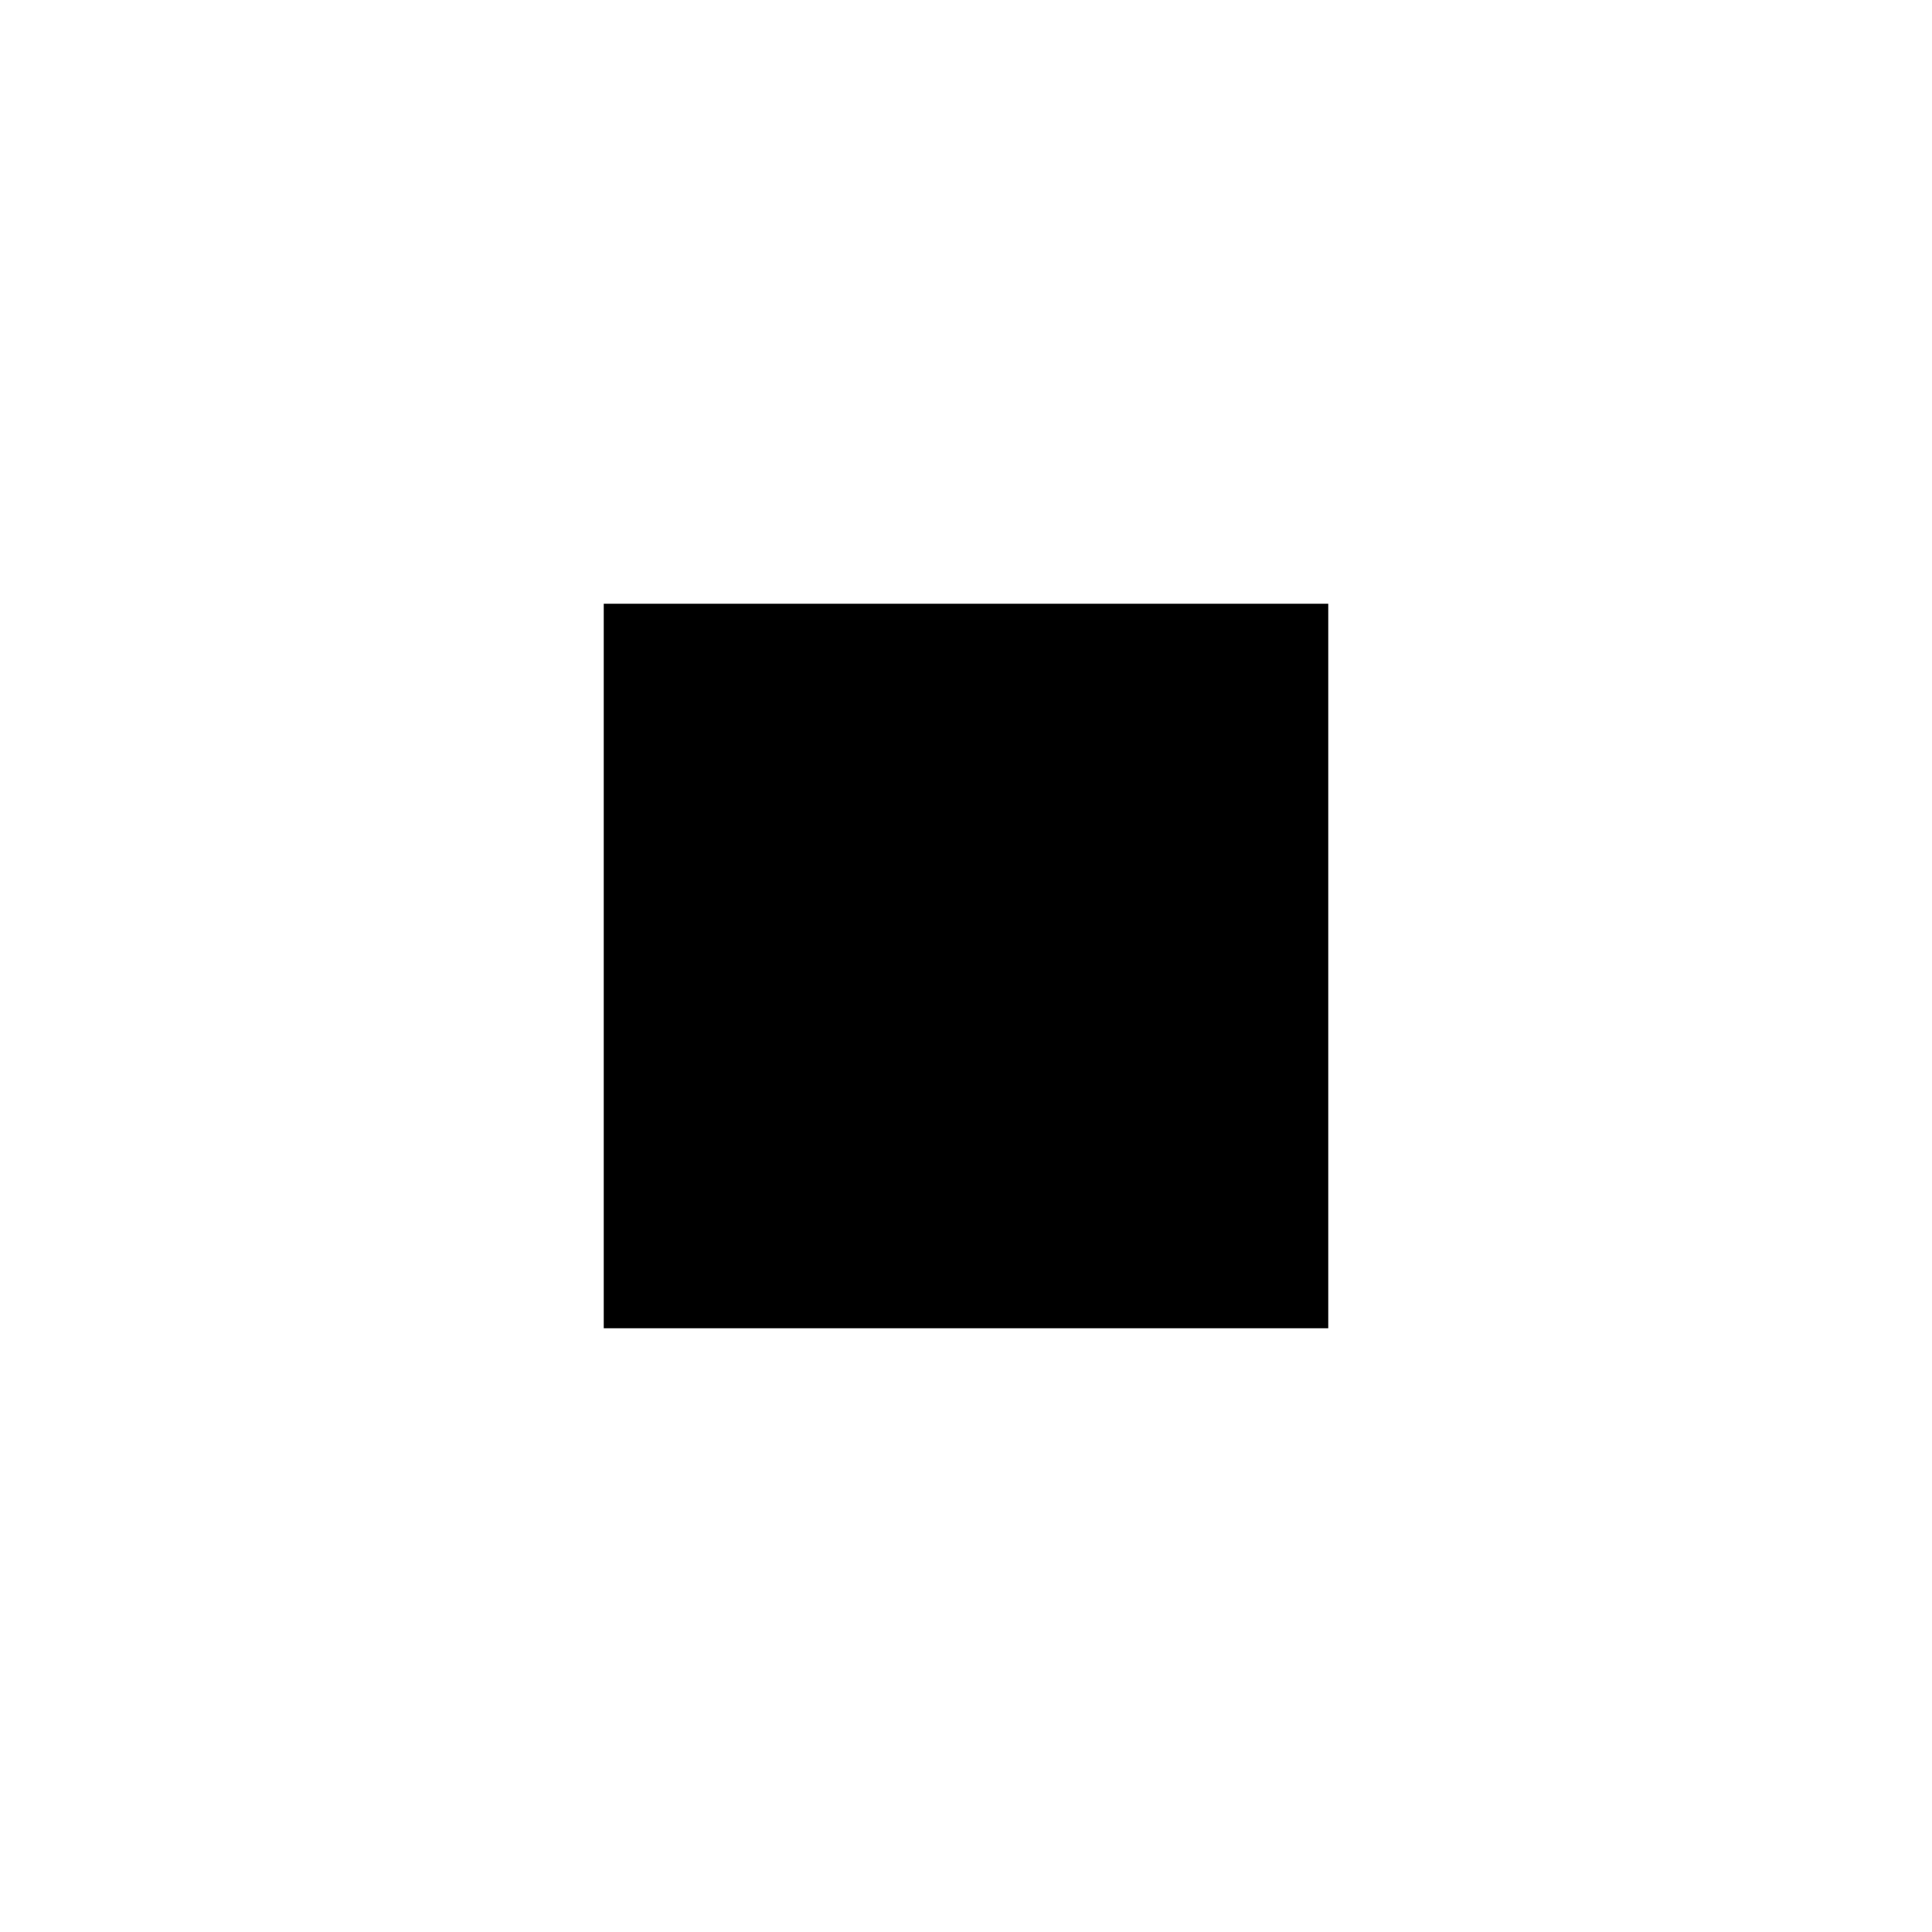
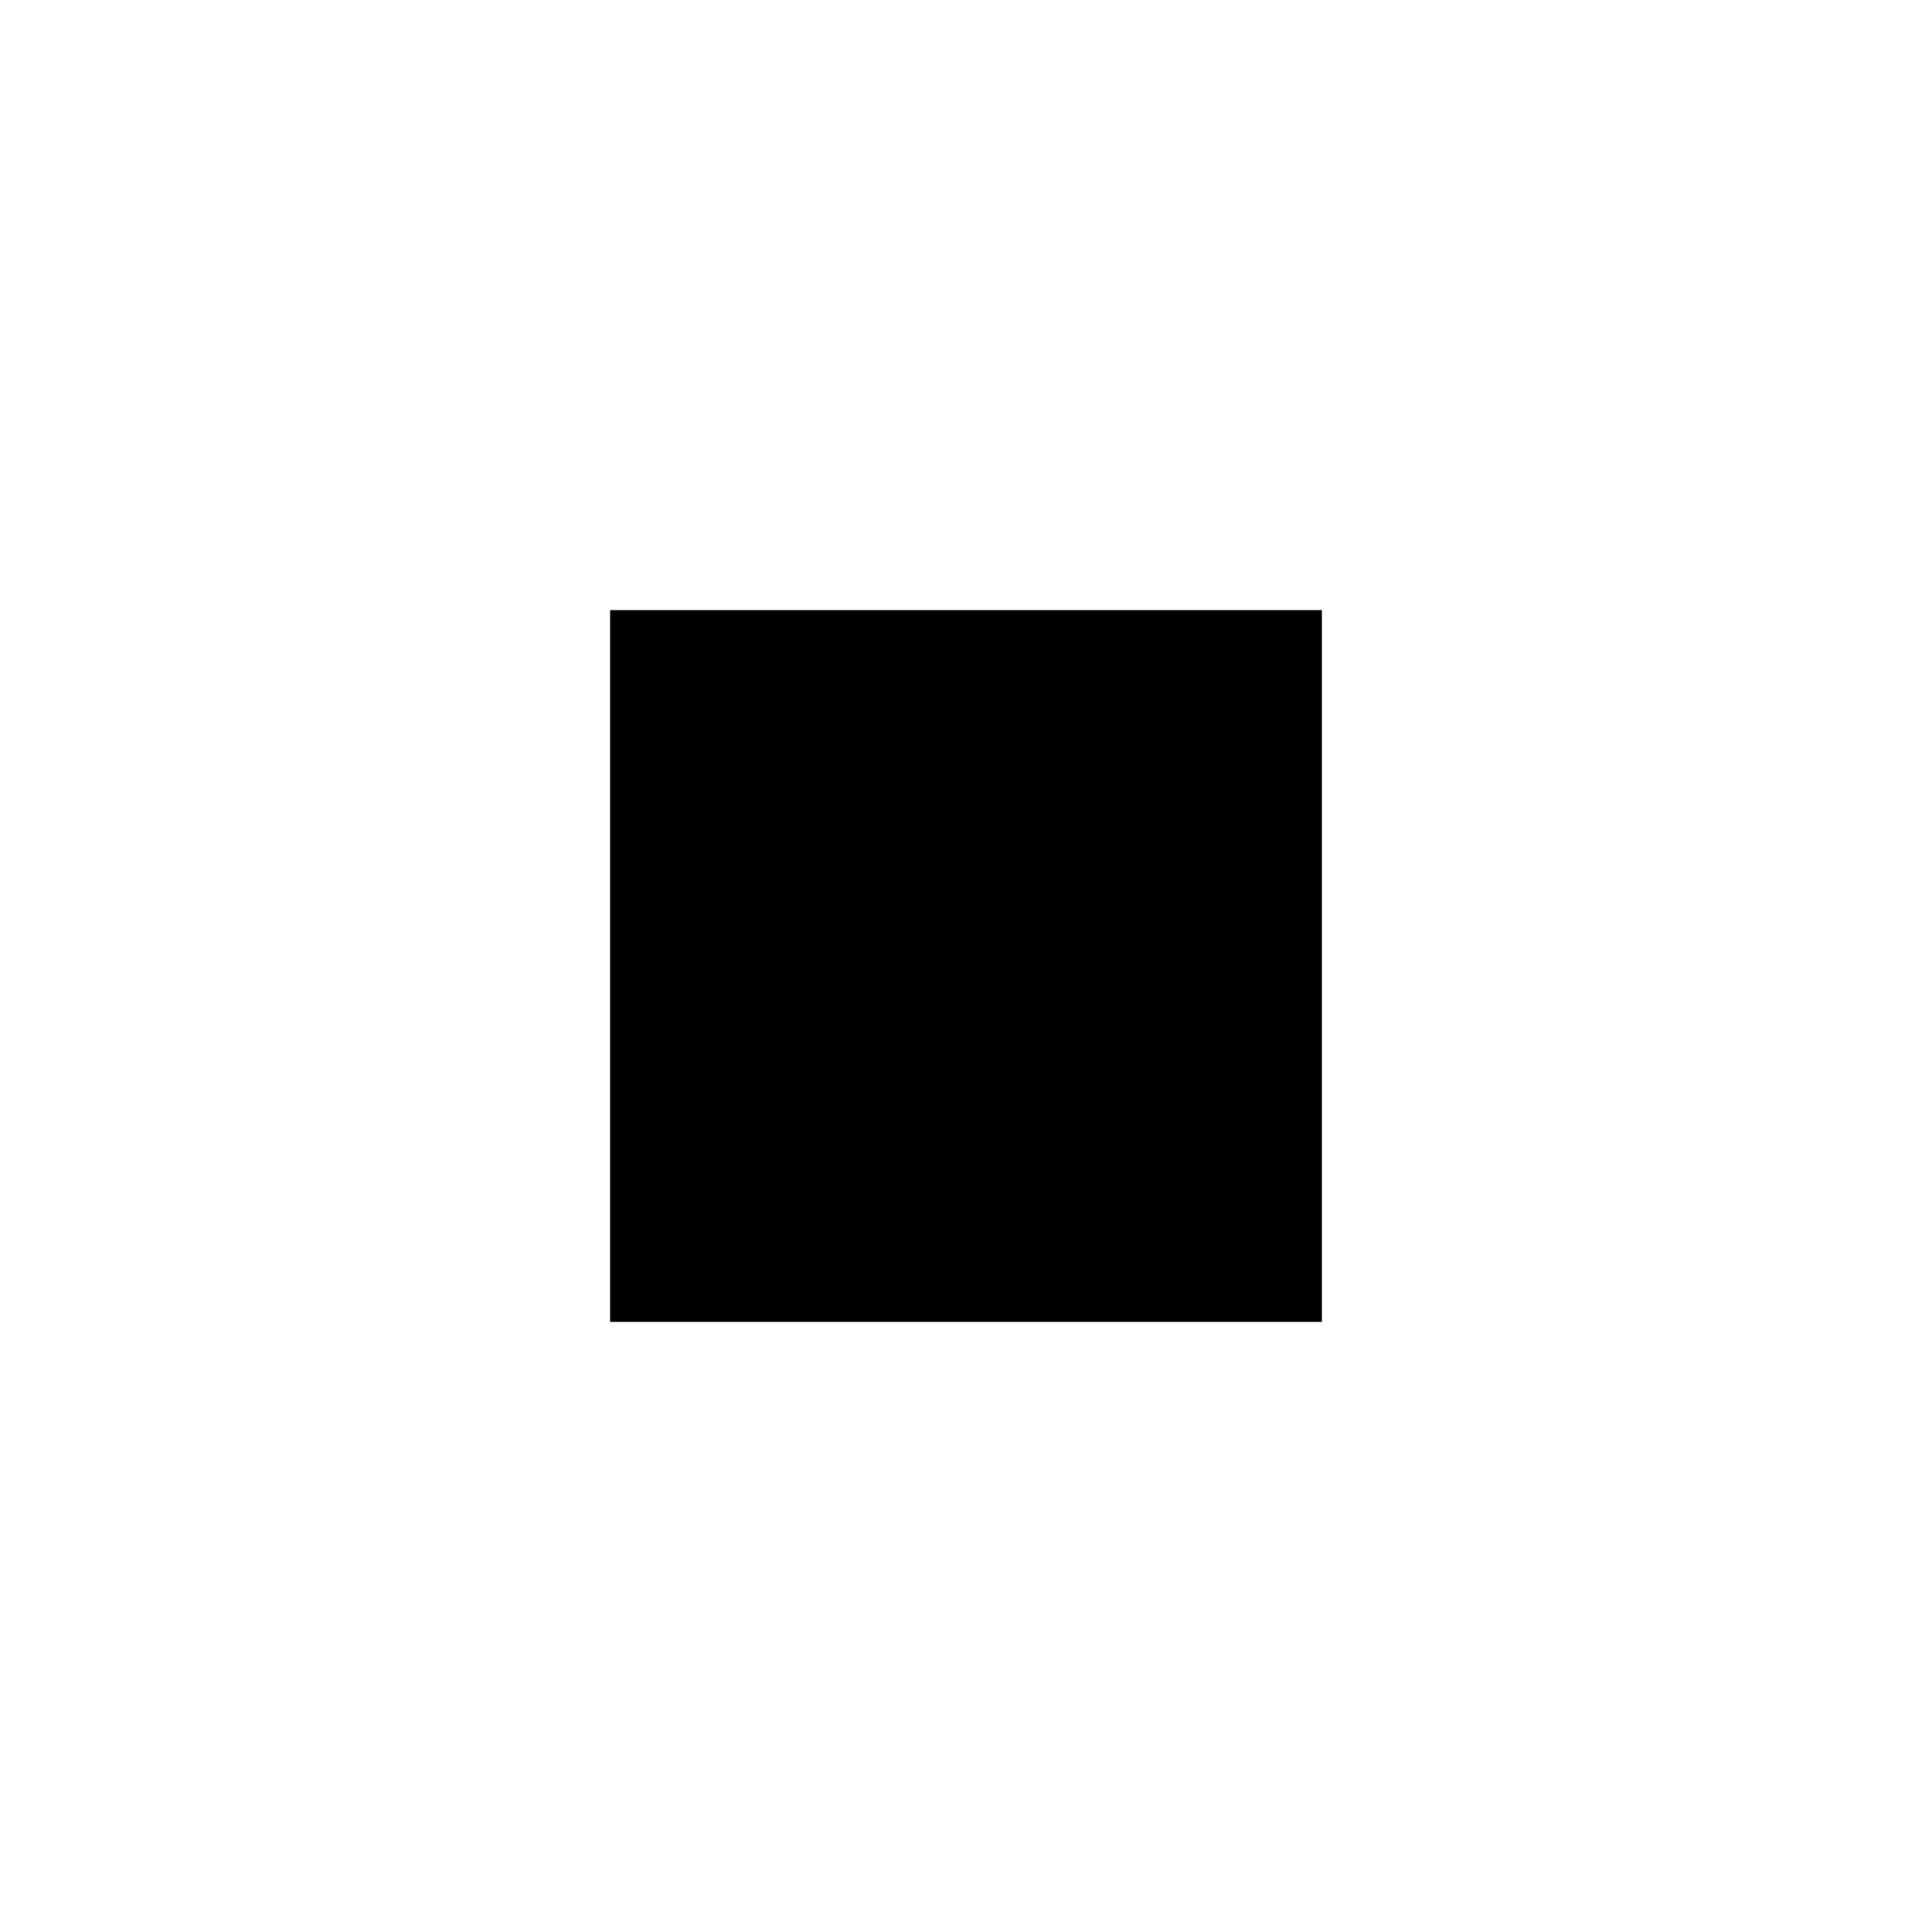
<svg xmlns="http://www.w3.org/2000/svg" version="1.1" baseProfile="full" width="76" height="76" viewBox="0 0 76.00 76.00" enable-background="new 0 0 76.00 76.00" xml:space="preserve">
-   <rect x="23.75" y="23.75" fill="#000000" fill-opacity="1" stroke-width="0.2" stroke-linejoin="round" width="28.5" height="28.5" />
+   <rect x="24" y="24" fill="#000000" fill-opacity="1" stroke-width="0.2" stroke-linejoin="round" width="28" height="28" />
</svg>
